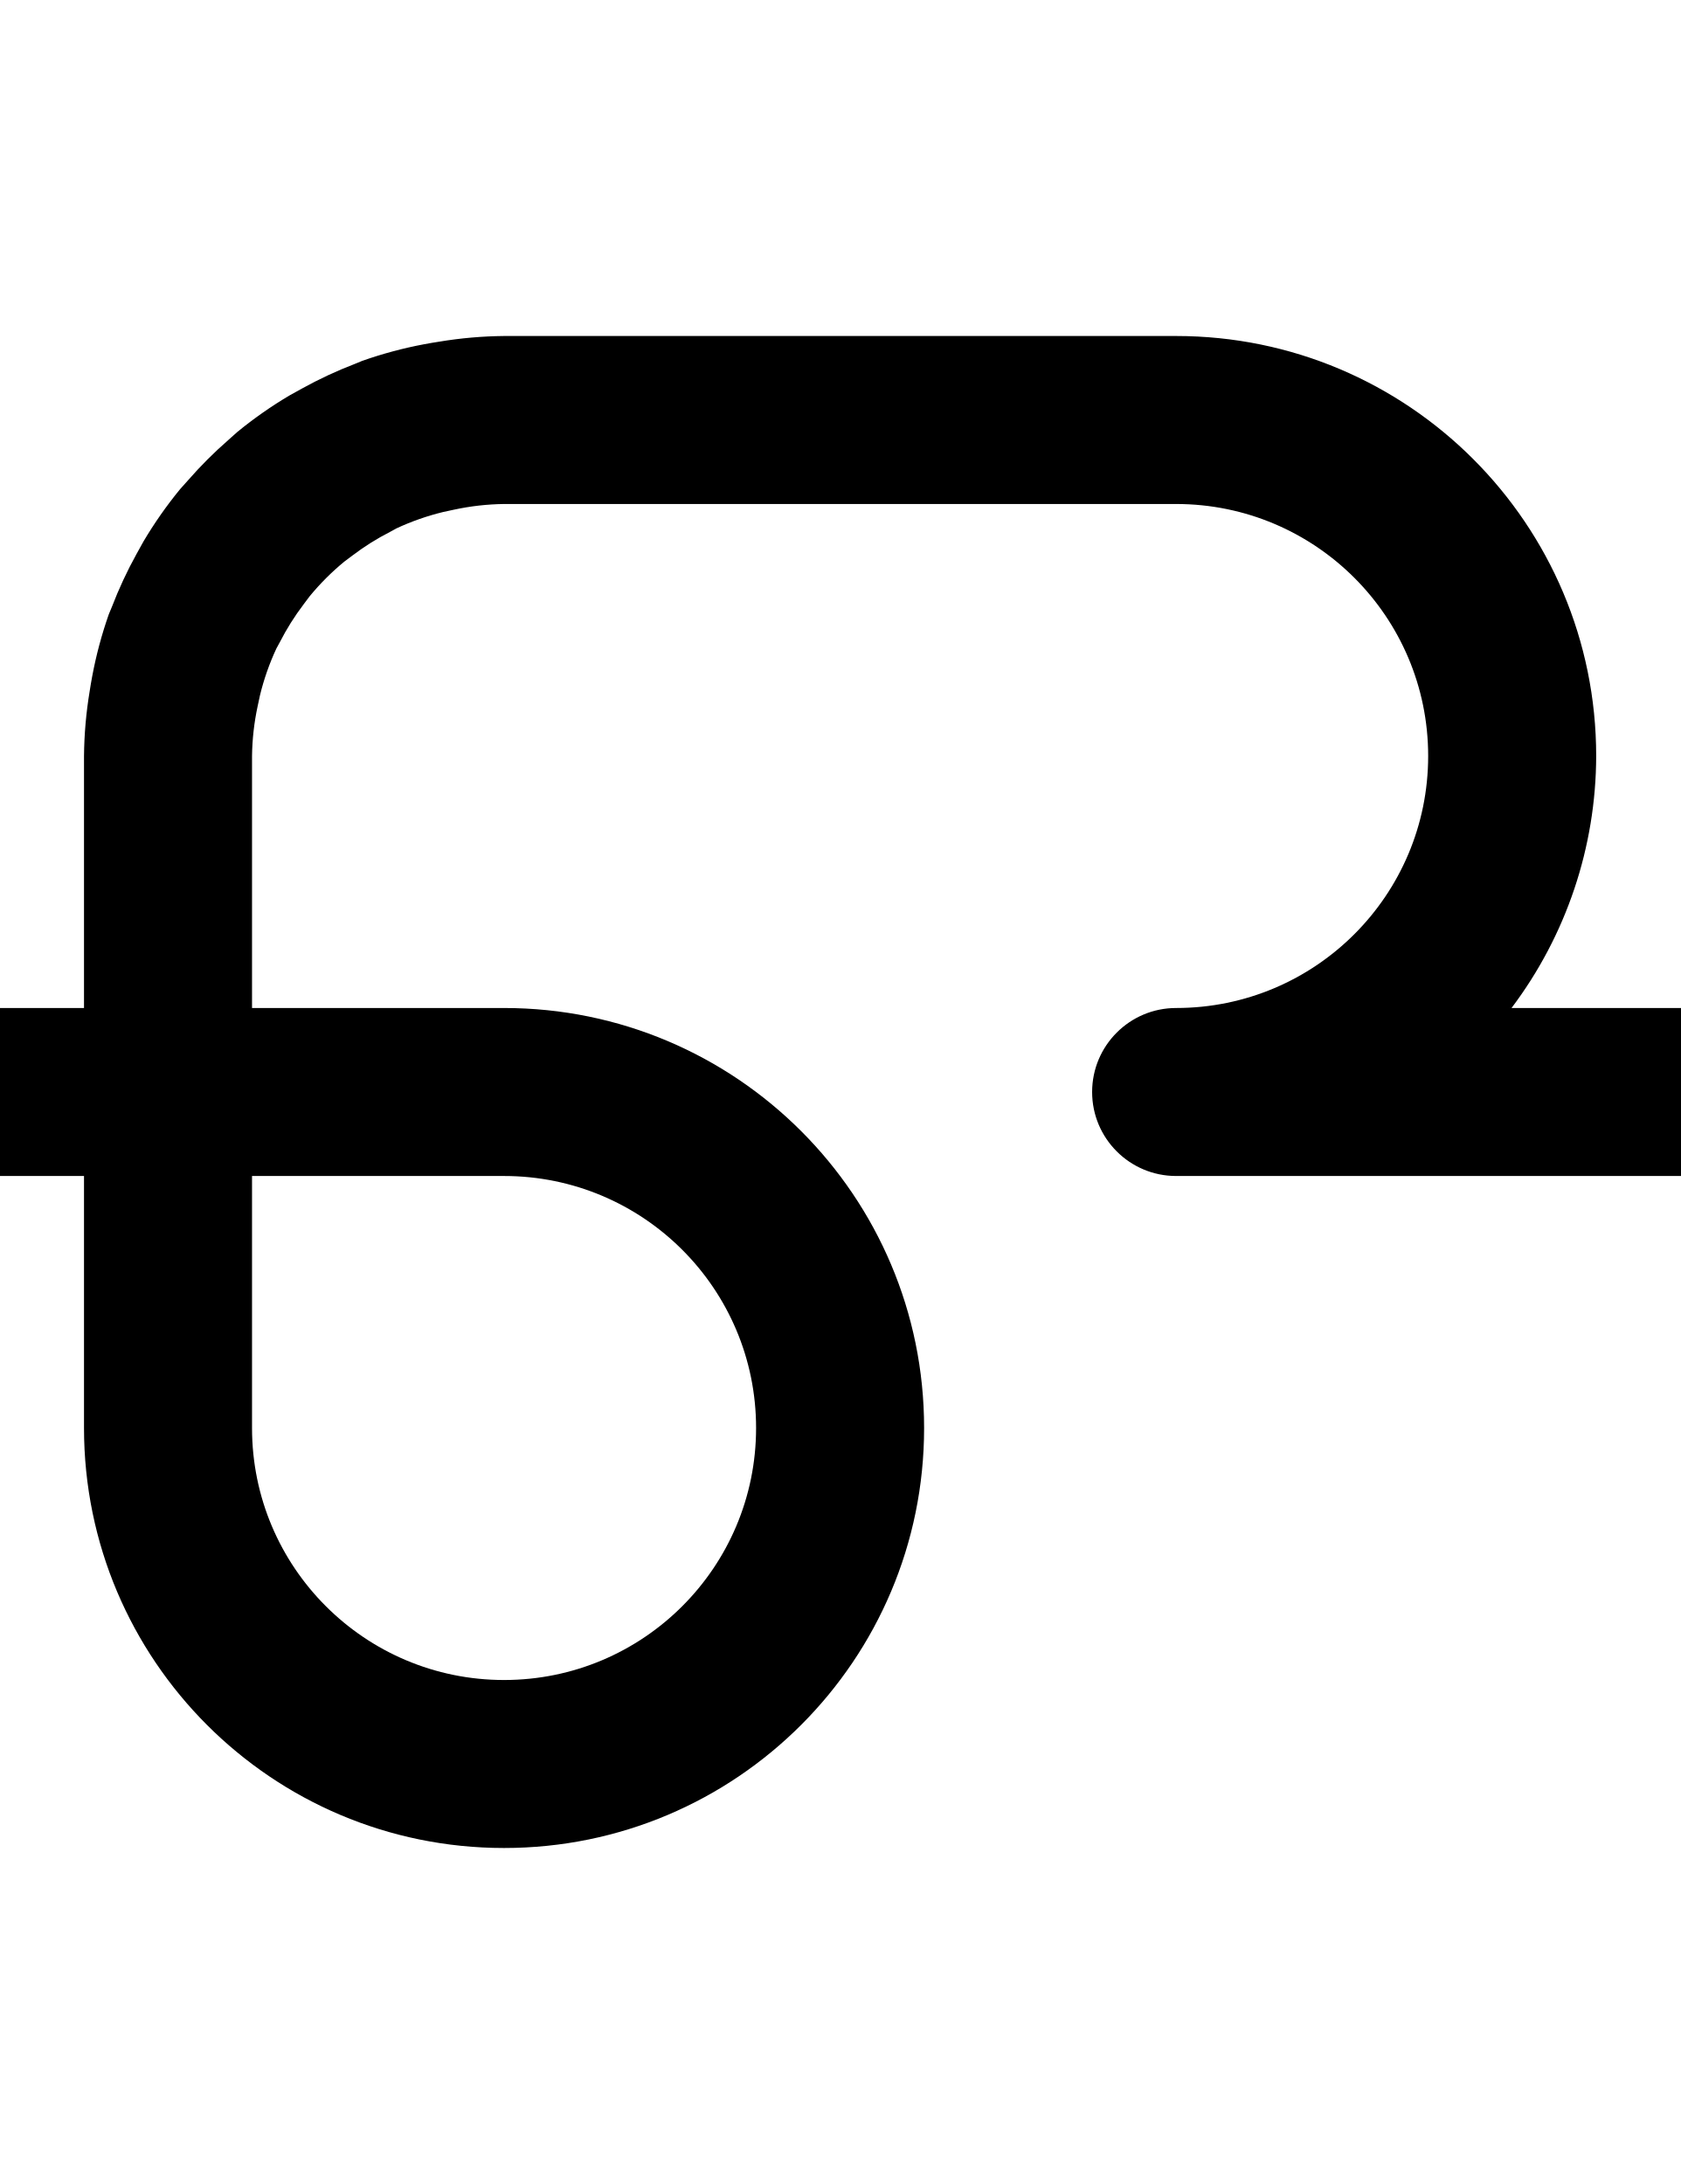
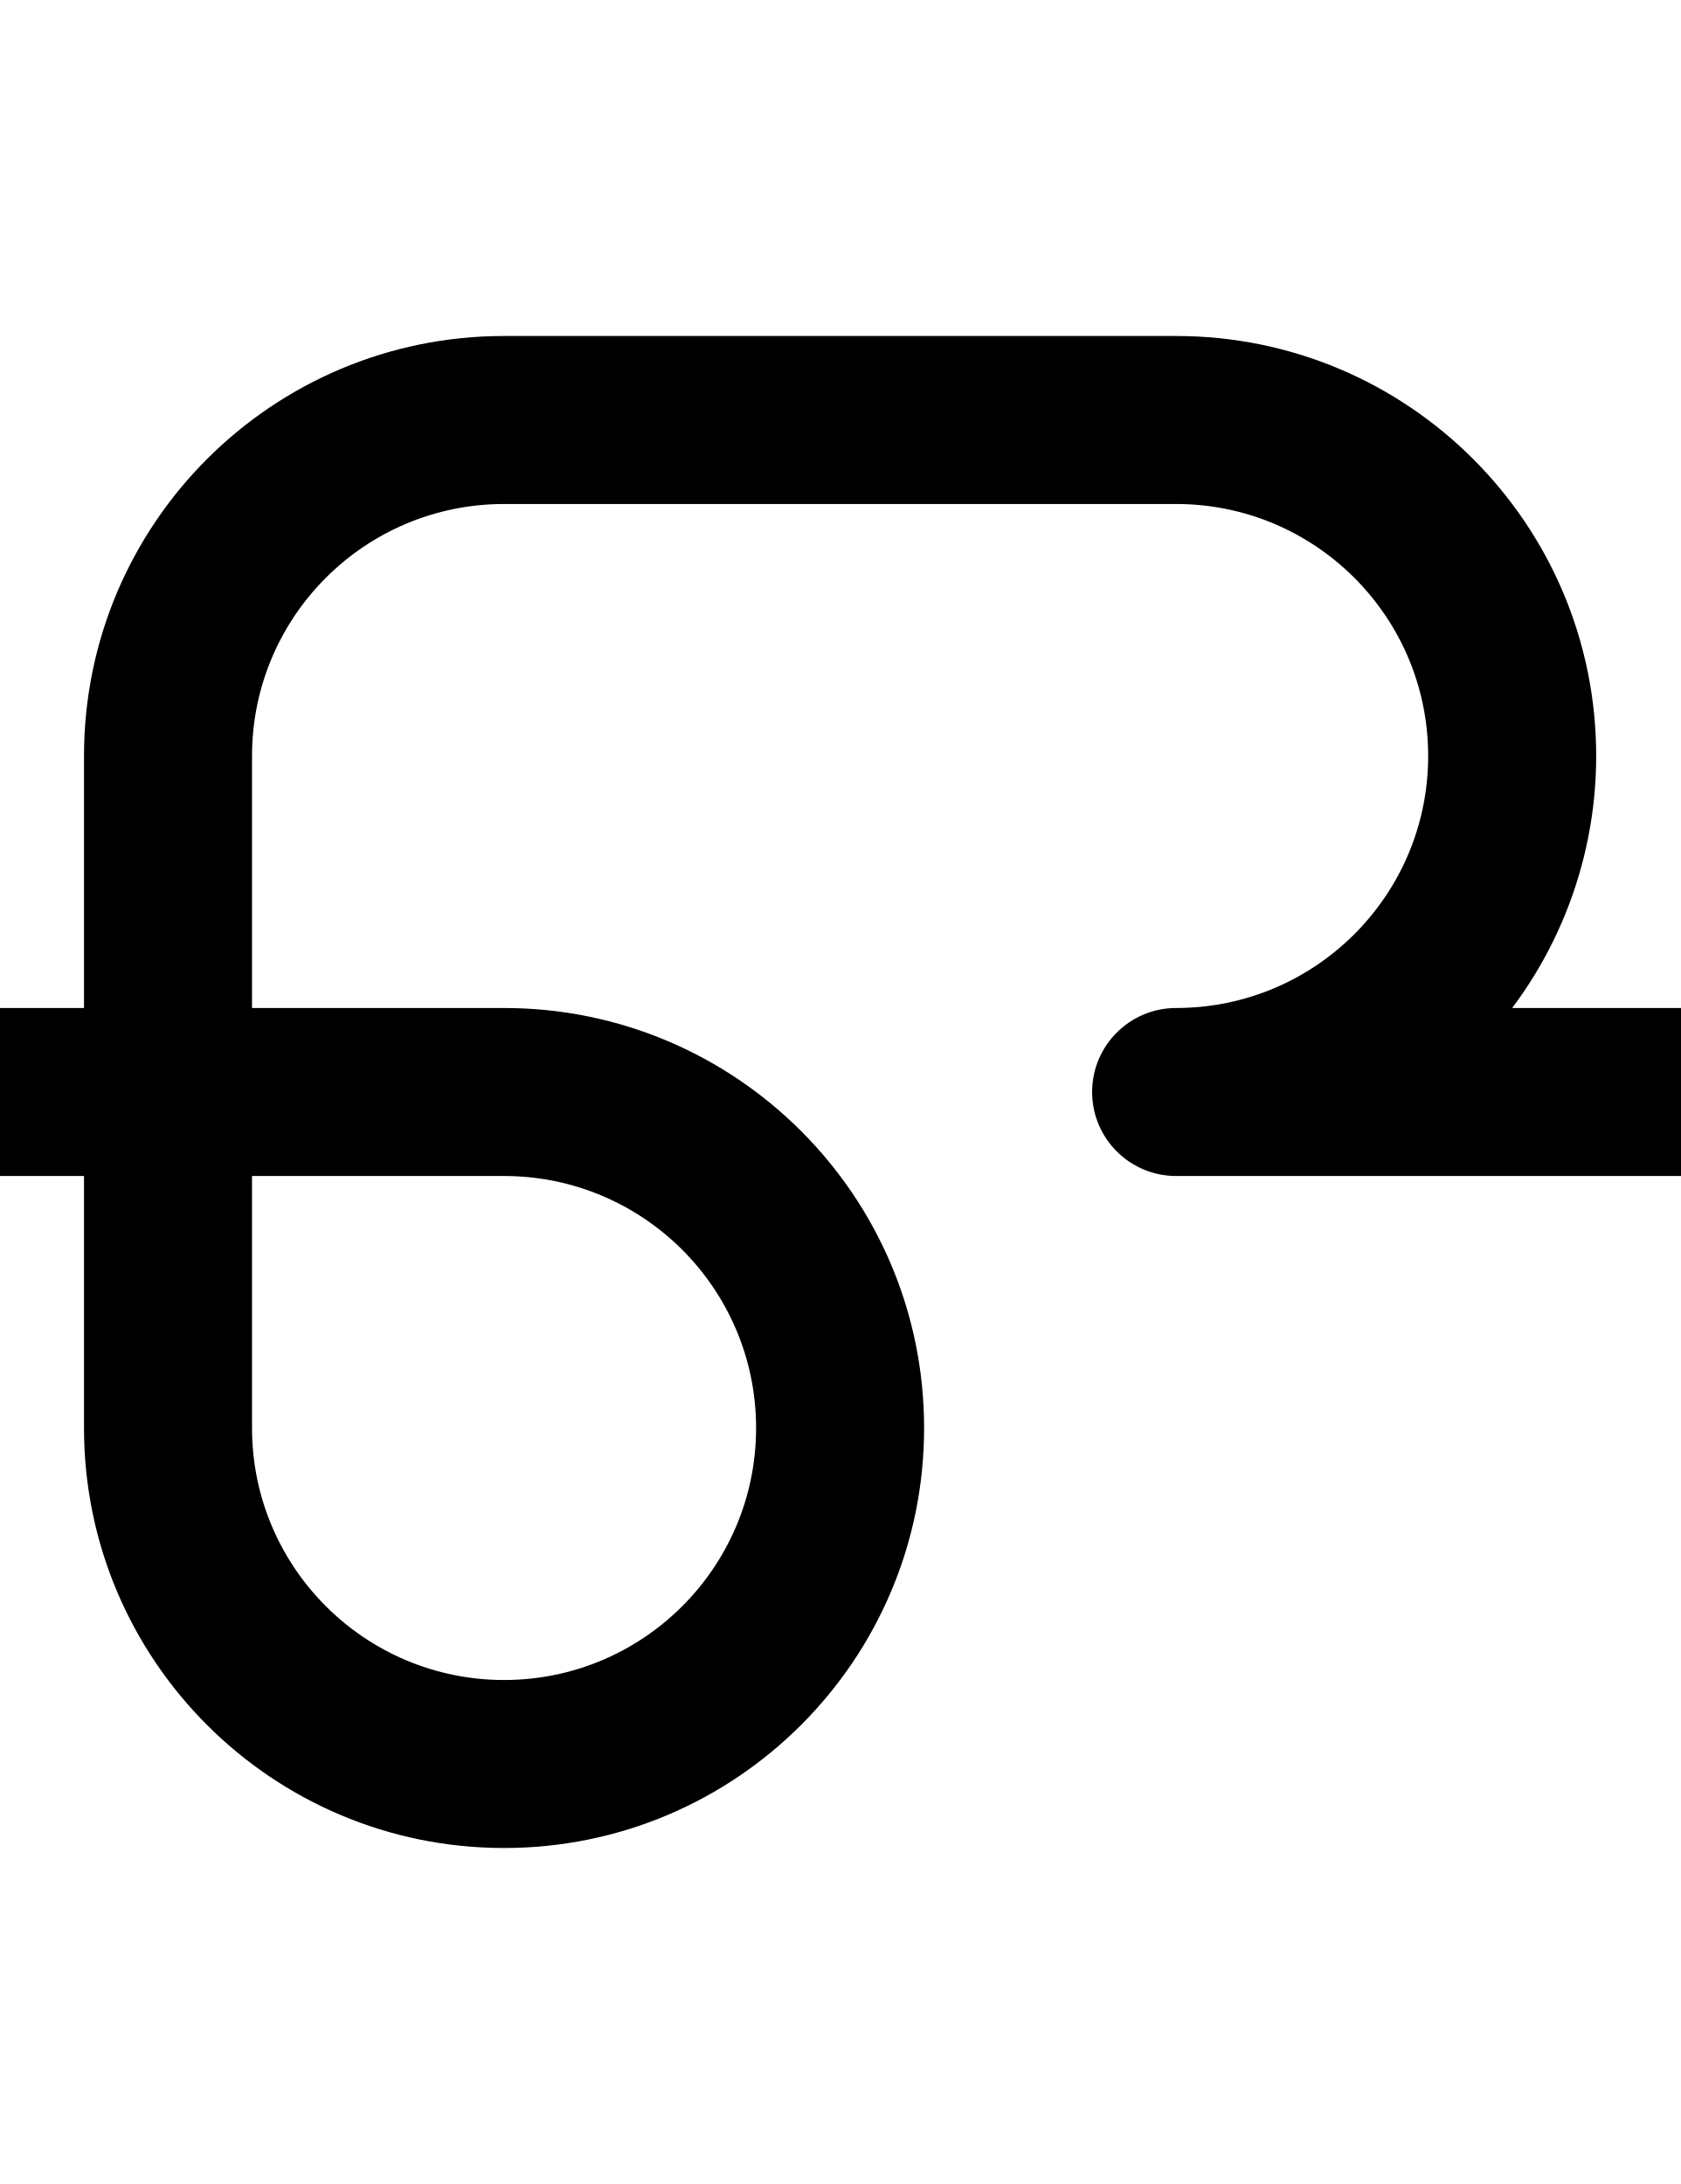
<svg xmlns="http://www.w3.org/2000/svg" width="500" height="650">
-   <path d="M 150 100 A 125 125 0 0 0 130.689 101.689 A 125 125 0 0 0 126.279 102.439 A 125 125 0 0 0 107.811 107.391 L 105.66 108.279 A 125 125 0 0 0 89.82 115.66 A 125 125 0 0 0 86.141 117.699 A 125 125 0 0 0 70.6 128.58 A 125 125 0 0 0 67.939 130.961 A 125 125 0 0 0 55.961 142.939 A 125 125 0 0 0 53.58 145.6 A 125 125 0 0 0 42.699 161.141 A 125 125 0 0 0 40.66 164.82 A 125 125 0 0 0 33.279 180.66 L 32.381 182.811 A 125 125 0 0 0 27.439 201.279 A 125 125 0 0 0 26.689 205.68 A 125 125 0 0 0 25 225 L 25 300 L 0 300 A 25 25 0 0 0 -25 325 A 25 25 0 0 0 0 350 L 25 350 L 25 425 A 125 125 0 0 0 150 550 A 125 125 0 0 0 275 425 A 125 125 0 0 0 150 300 L 75 300 L 75 225 A 75 75 0 0 1 76.68 210.131 A 75 75 0 0 1 77.381 206.869 A 75 75 0 0 1 82.25 193 L 83.25 191.17 A 75 75 0 0 1 90.359 179.85 A 75 75 0 0 1 92.141 177.471 A 75 75 0 0 1 102.48 167.131 A 75 75 0 0 1 104.859 165.35 A 75 75 0 0 1 116.18 158.24 L 118.01 157.24 A 75 75 0 0 1 131.881 152.381 A 75 75 0 0 1 135.141 151.68 A 75 75 0 0 1 150 150 L 350 150 A 75 75 0 0 1 425 225 A 75 75 0 0 1 350 300 A 25 25 0 0 0 325 325 A 25 25 0 0 0 350 350 L 500 350 A 25 25 0 0 0 525 325 A 25 25 0 0 0 500 300 L 449.811 300 A 125 125 0 0 0 475 225 A 125 125 0 0 0 350 100 L 150 100 z M 75 350 L 150 350 A 75 75 0 0 1 225 425 A 75 75 0 0 1 150 500 A 75 75 0 0 1 75 425 L 75 350 z " />
+   <path d="M 150 100 A 125 125 0 0 0 25 225 L 25 300 L 0 300 A 25 25 0 0 0 -25 325 A 25 25 0 0 0 0 350 L 25 350 L 25 425 A 125 125 0 0 0 150 550 A 125 125 0 0 0 275 425 A 125 125 0 0 0 150 300 L 75 300 L 75 225 A 75 75 0 0 1 150 150 L 225 150 L 275 150 L 350 150 A 75 75 0 0 1 425 225 A 75 75 0 0 1 350 300 A 25 25 0 0 0 325 325 A 25 25 0 0 0 350 350 L 500 350 A 25 25 0 0 0 525 325 A 25 25 0 0 0 500 300 L 450 300 A 125 125 0 0 0 475 225 A 125 125 0 0 0 350 100 L 275 100 L 225 100 L 150 100 z M 75 350 L 150 350 A 75 75 0 0 1 225 425 A 75 75 0 0 1 150 500 A 75 75 0 0 1 75 425 L 75 350 z " />
</svg>
